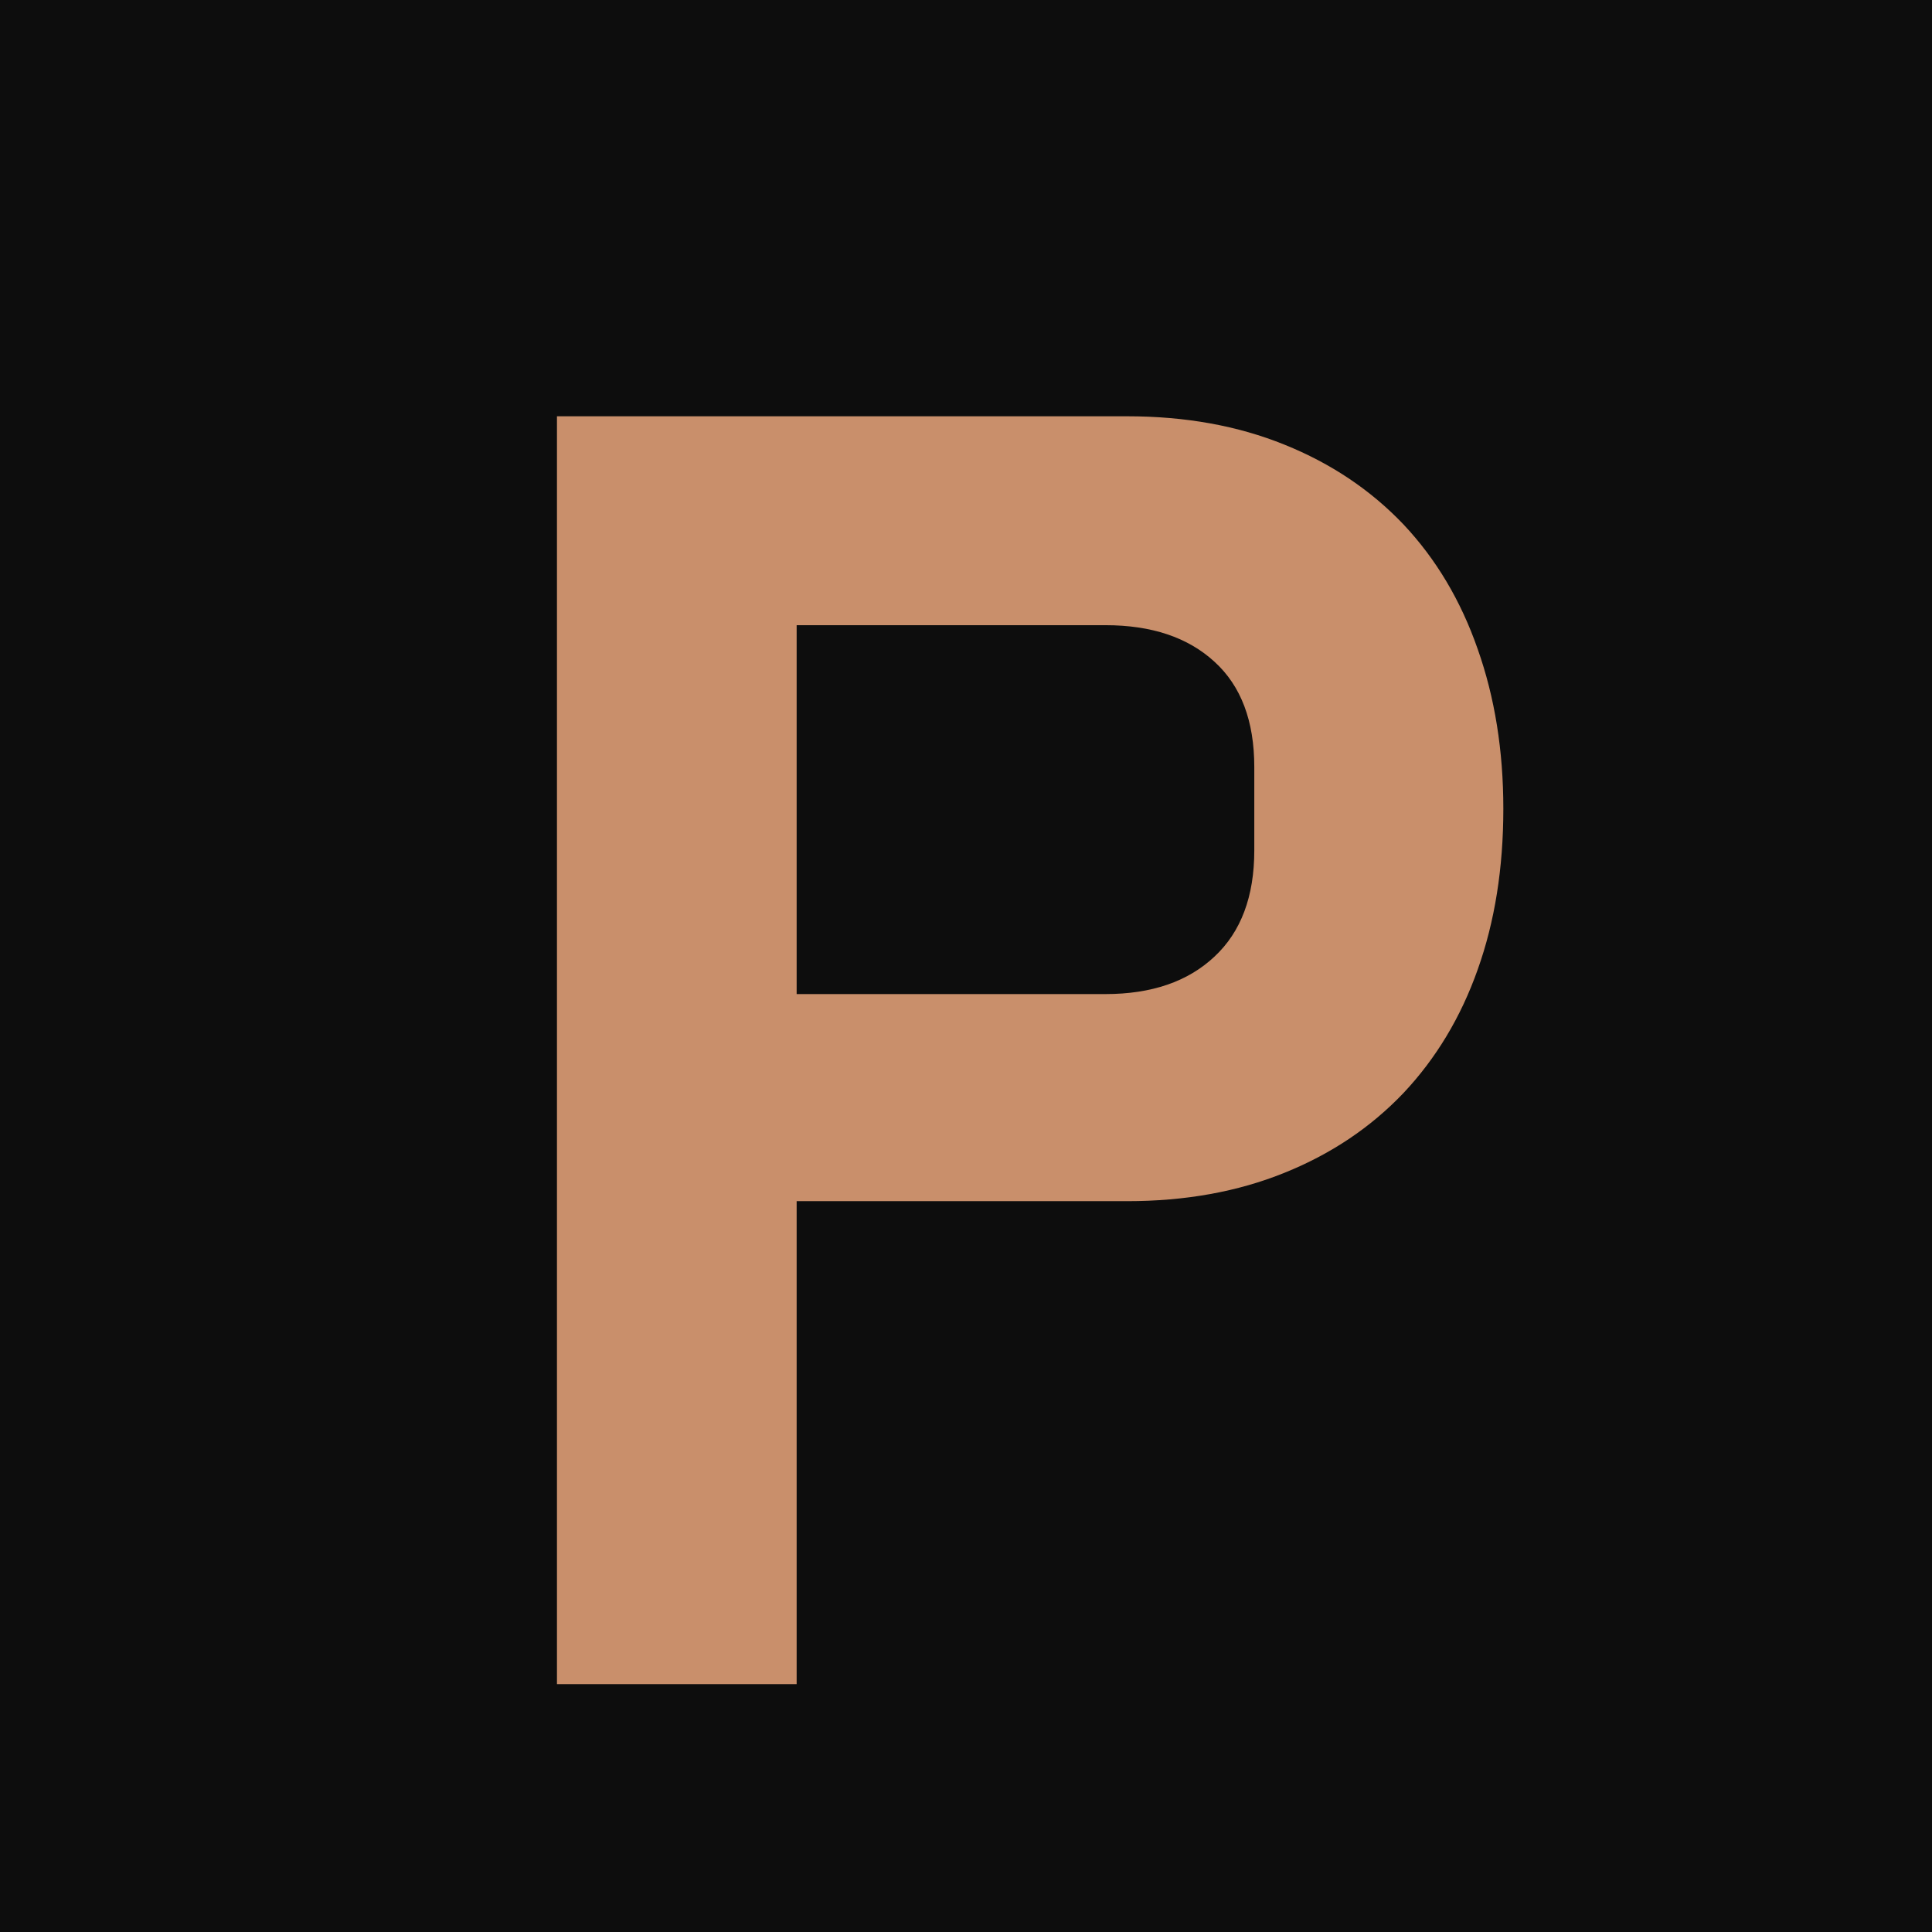
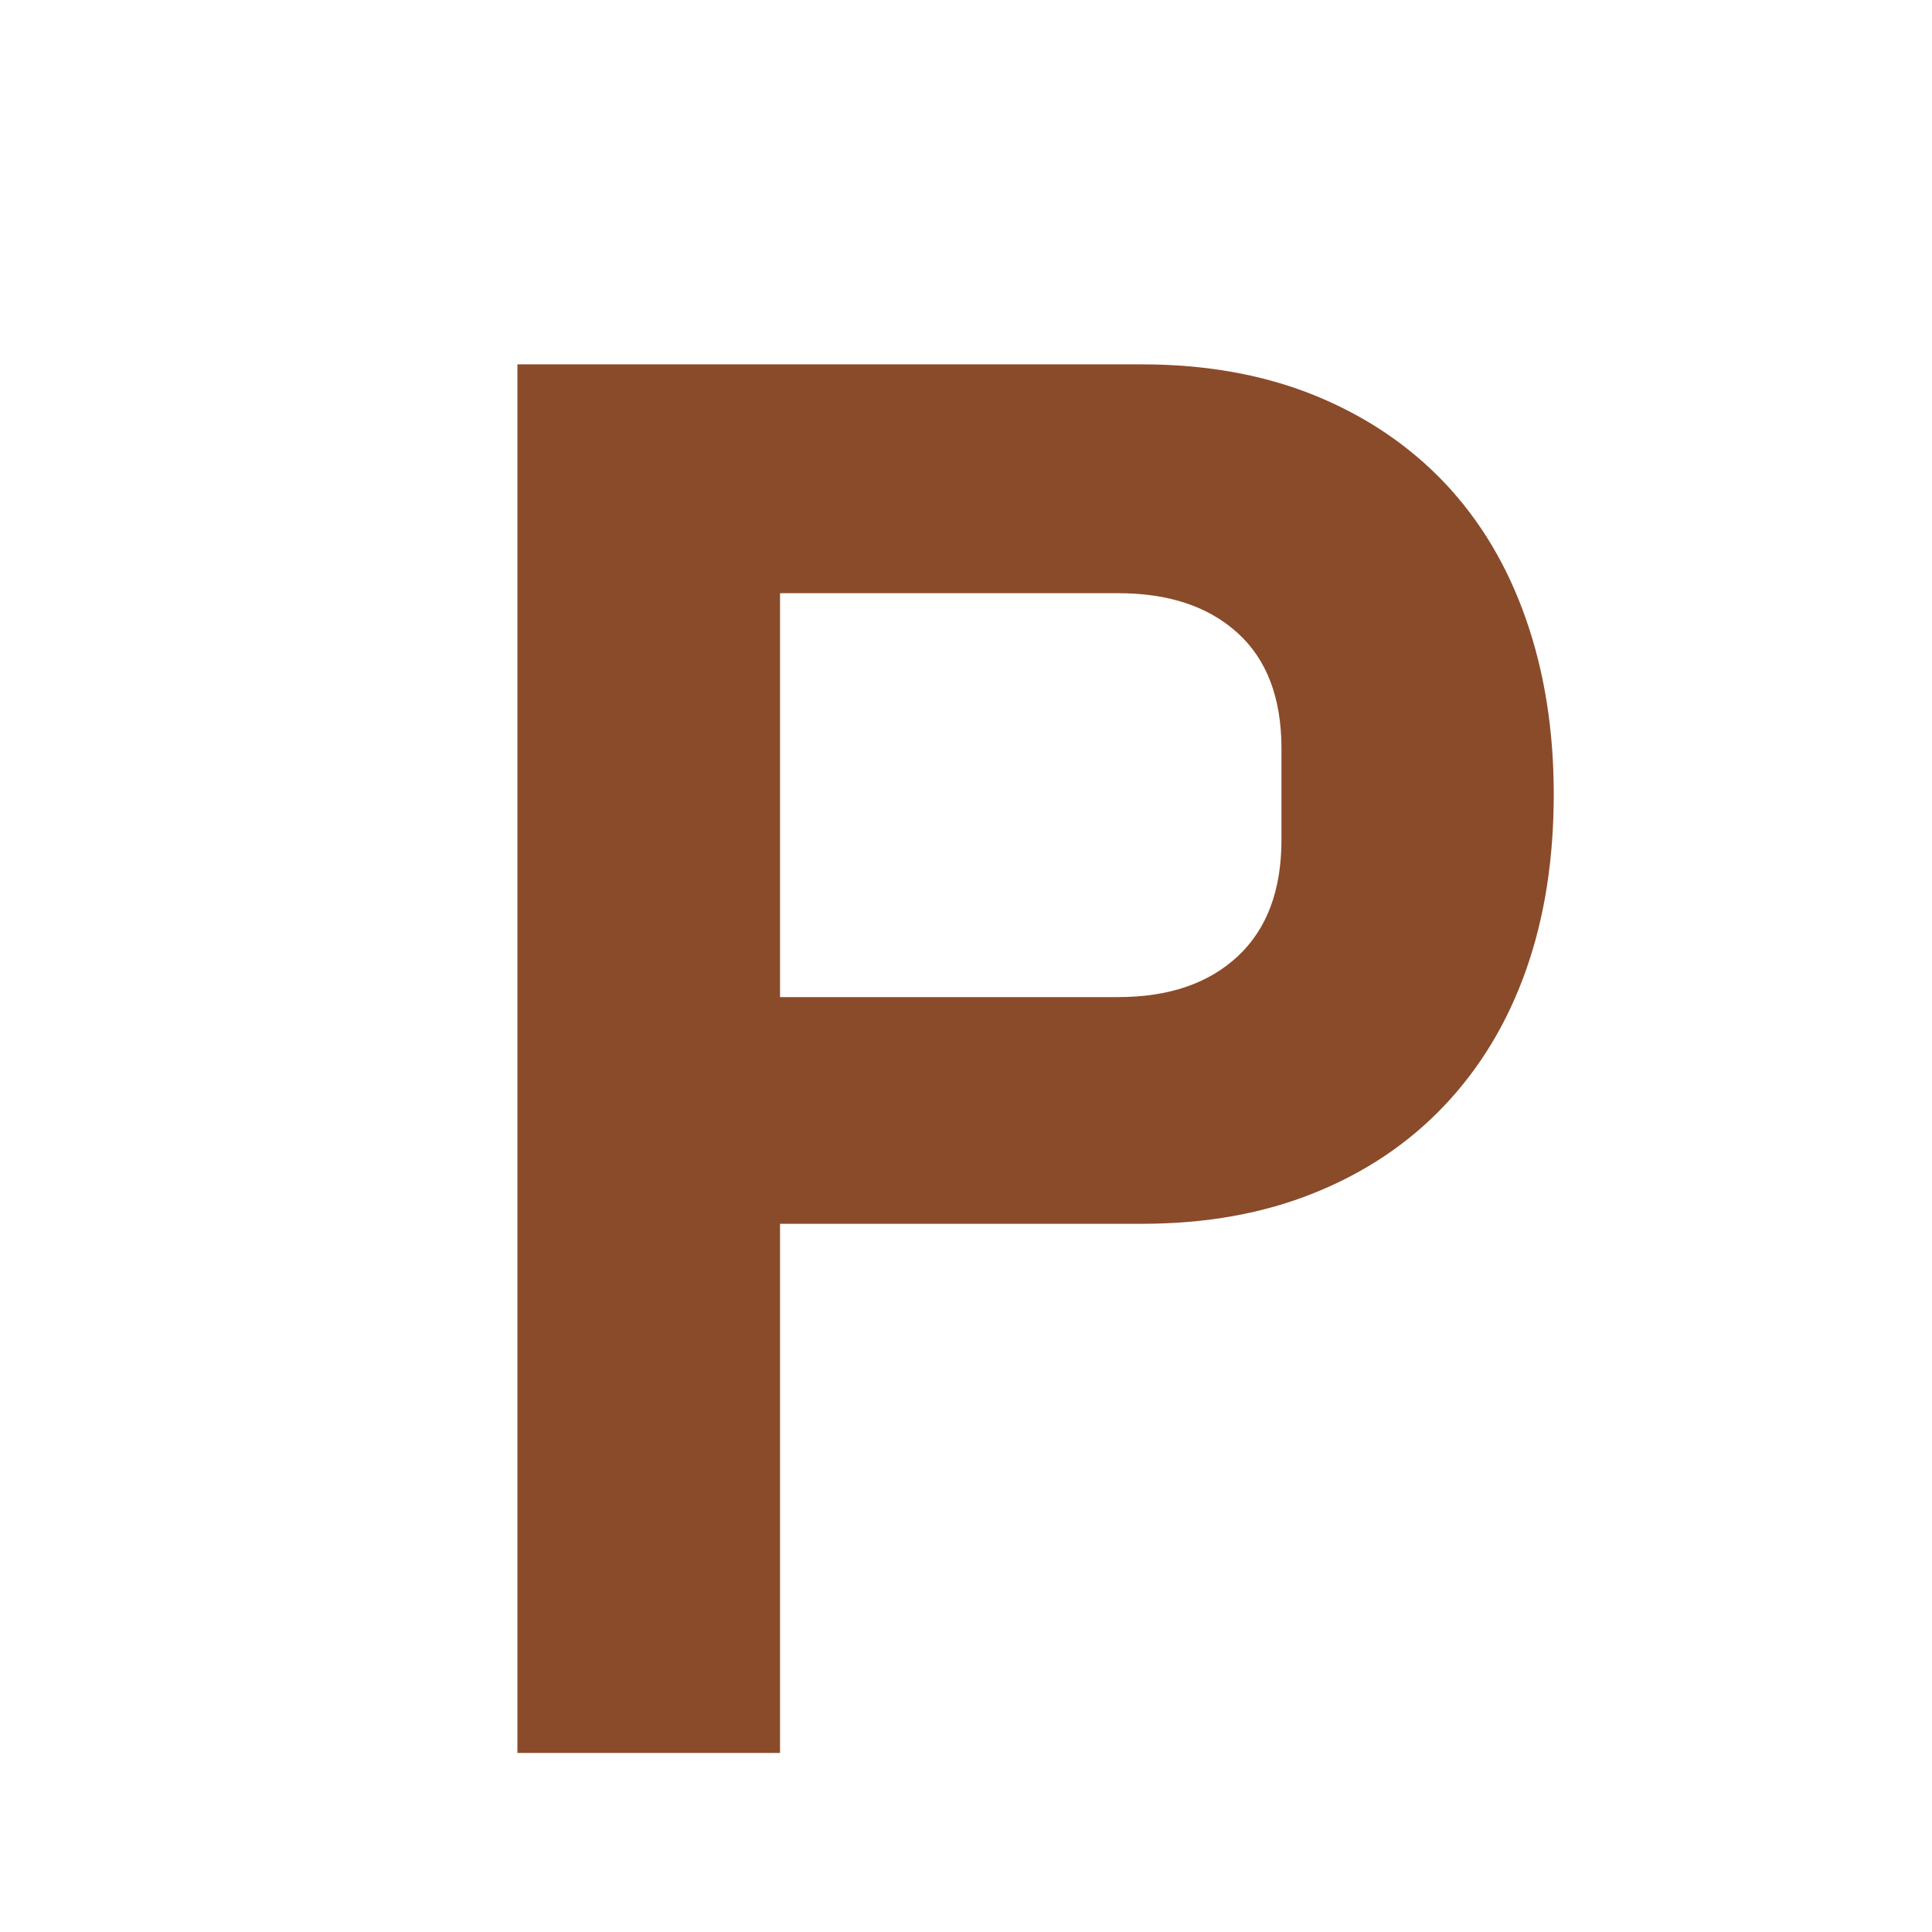
<svg xmlns="http://www.w3.org/2000/svg" viewBox="0 0 64 64" role="img" aria-label="P de Paulo Affonso">
-   <rect x="-2" y="-2" width="68" height="68" fill="#0D0D0D" />
-   <path d="M18.45,55.79L18.45,13.79L37.34,13.79Q40.23,13.79 42.55,14.73Q44.86,15.66 46.49,17.37Q48.11,19.09 48.95,21.50Q49.80,23.90 49.80,26.79Q49.80,29.74 48.95,32.12Q48.11,34.49 46.49,36.21Q44.86,37.92 42.55,38.85Q40.23,39.79 37.34,39.79L26.39,39.79L26.39,55.79L18.45,55.79Z" fill="#C98F6B" />
-   <path d="M26.39,32.93L36.62,32.93Q38.91,32.93 40.23,31.69Q41.55,30.46 41.55,28.17L41.55,25.41Q41.55,23.12 40.23,21.92Q38.91,20.71 36.62,20.71L26.39,20.71L26.39,32.93Z" fill="#0D0D0D" />
+   <style>path{fill:#8A4B2A}@media(prefers-color-scheme:dark){path{fill:#C98F6B}}</style>
+   <path fill-rule="evenodd" d="M17.14,58.07L17.14,12.07L37.83,12.07Q41.00,12.07 43.53,13.09Q46.07,14.12 47.85,15.99Q49.63,17.87 50.55,20.51Q51.47,23.14 51.47,26.31Q51.47,29.54 50.55,32.14Q49.63,34.74 47.85,36.62Q46.07,38.50 43.53,39.52Q41.00,40.54 37.83,40.54L25.84,40.54L25.84,58.07L17.14,58.07ZM25.84,33.03L37.04,33.03Q39.55,33.03 41.00,31.68Q42.45,30.33 42.45,27.82L42.45,24.79Q42.45,22.29 41.00,20.97Q39.55,19.65 37.04,19.65L25.84,19.65L25.84,33.03Z" />
</svg>
